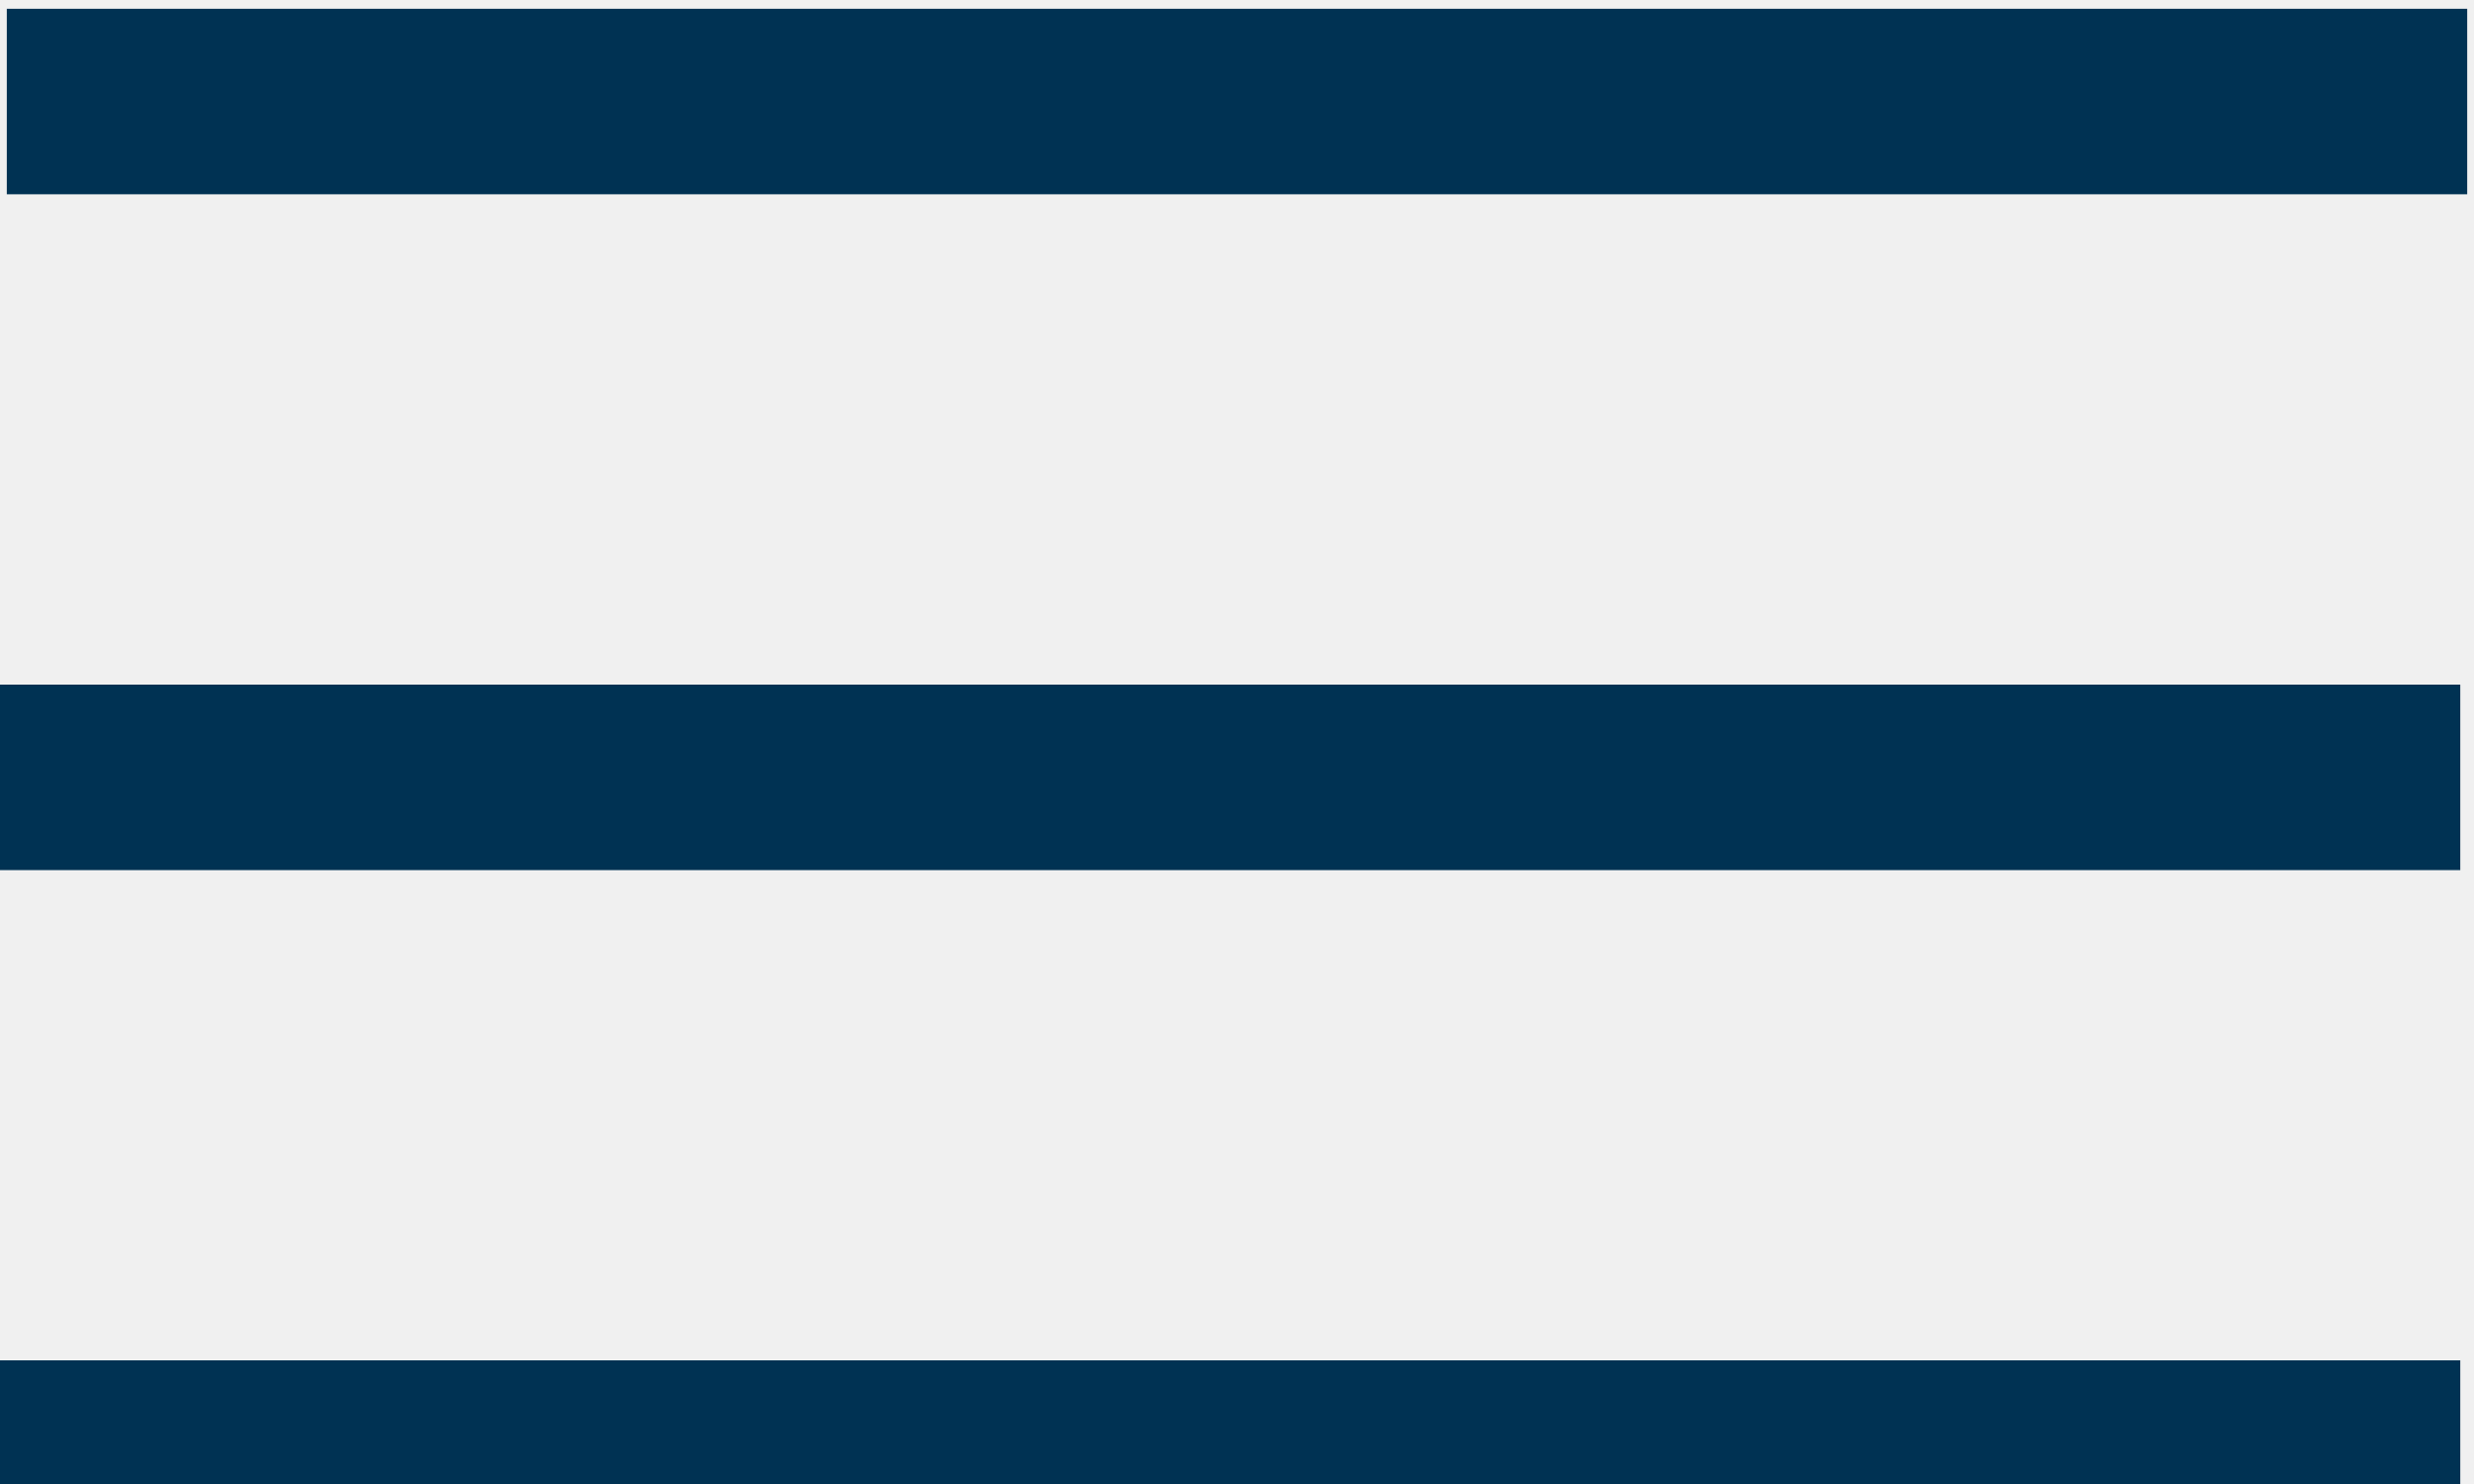
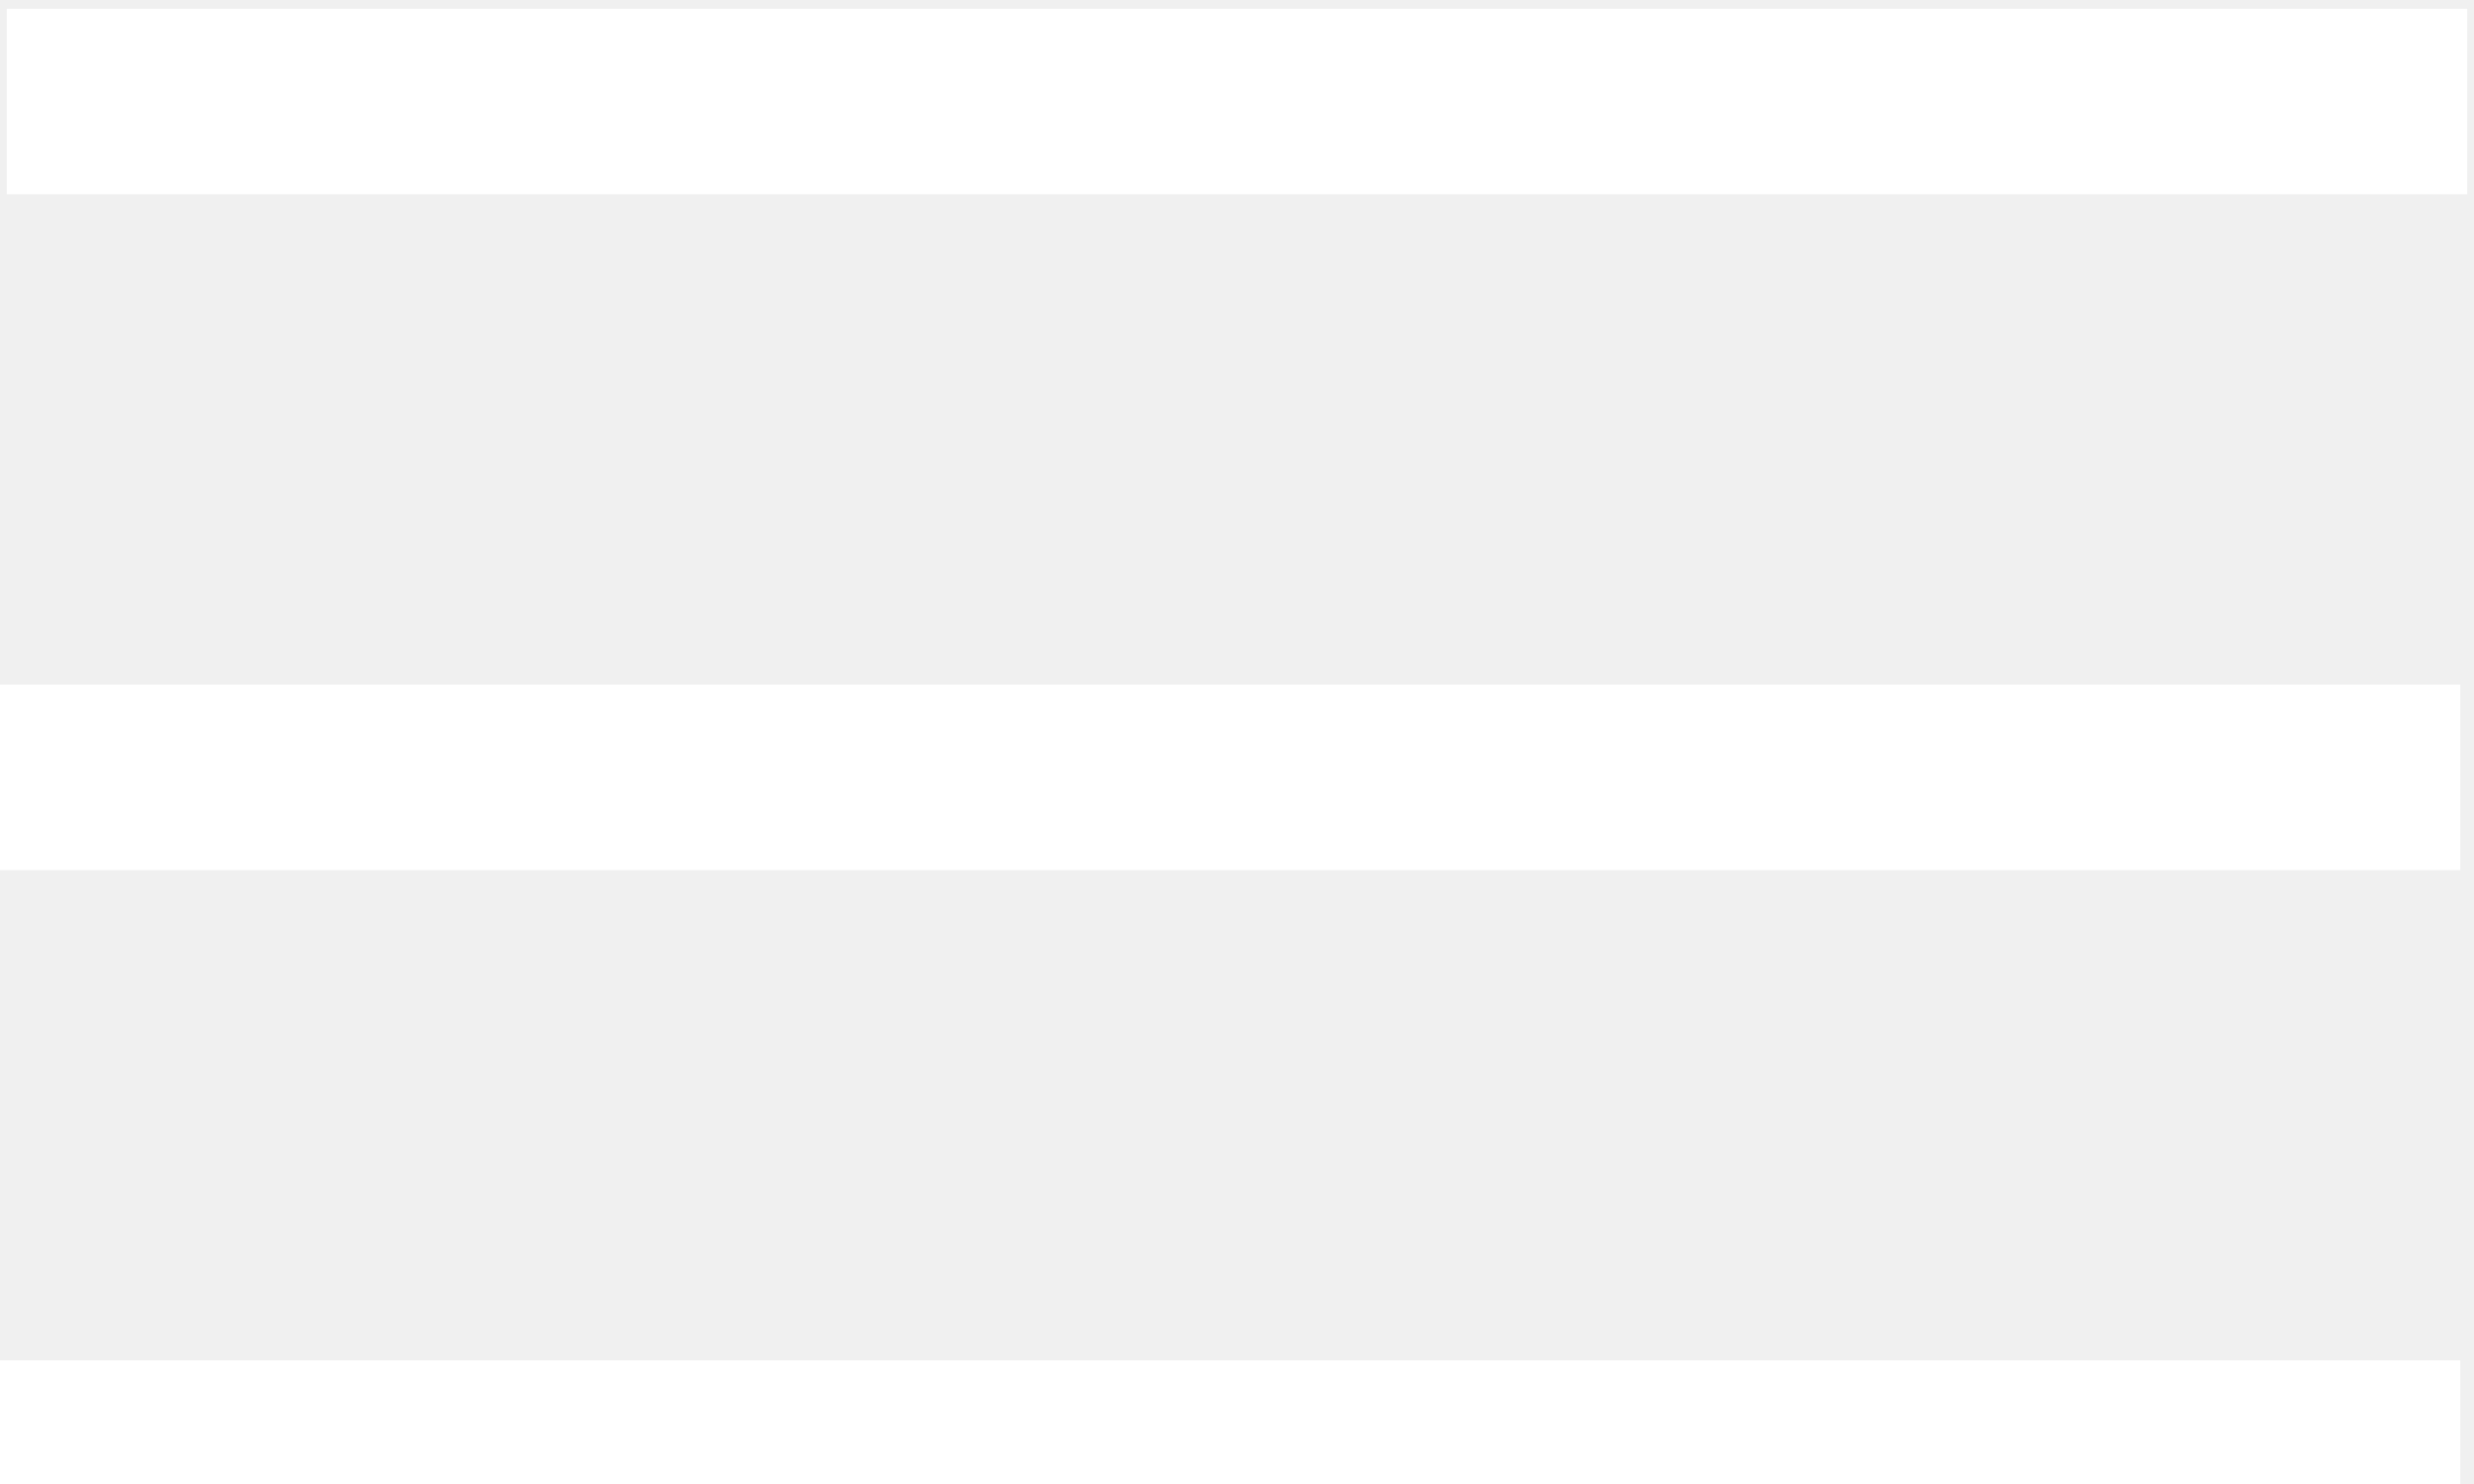
<svg xmlns="http://www.w3.org/2000/svg" width="20px" height="12px" viewBox="0 0 20 12" version="1.1">
  <defs />
  <g id="Symbols" stroke="none" stroke-width="1" fill="none" fill-rule="evenodd">
-     <g id="Burger" fill="#003253">
+     <g id="Burger" fill="#ffffff">
      <polygon id="Fill-1" points="0.055 1.571 19.945 1.571 19.945 0.071 0.055 0.071" />
      <polygon id="Fill-2" points="0 7.036 19.889 7.036 19.889 5.536 0 5.536" />
      <polygon id="Fill-3" points="0 12.5 19.889 12.5 19.889 11 0 11" />
    </g>
  </g>
</svg>
